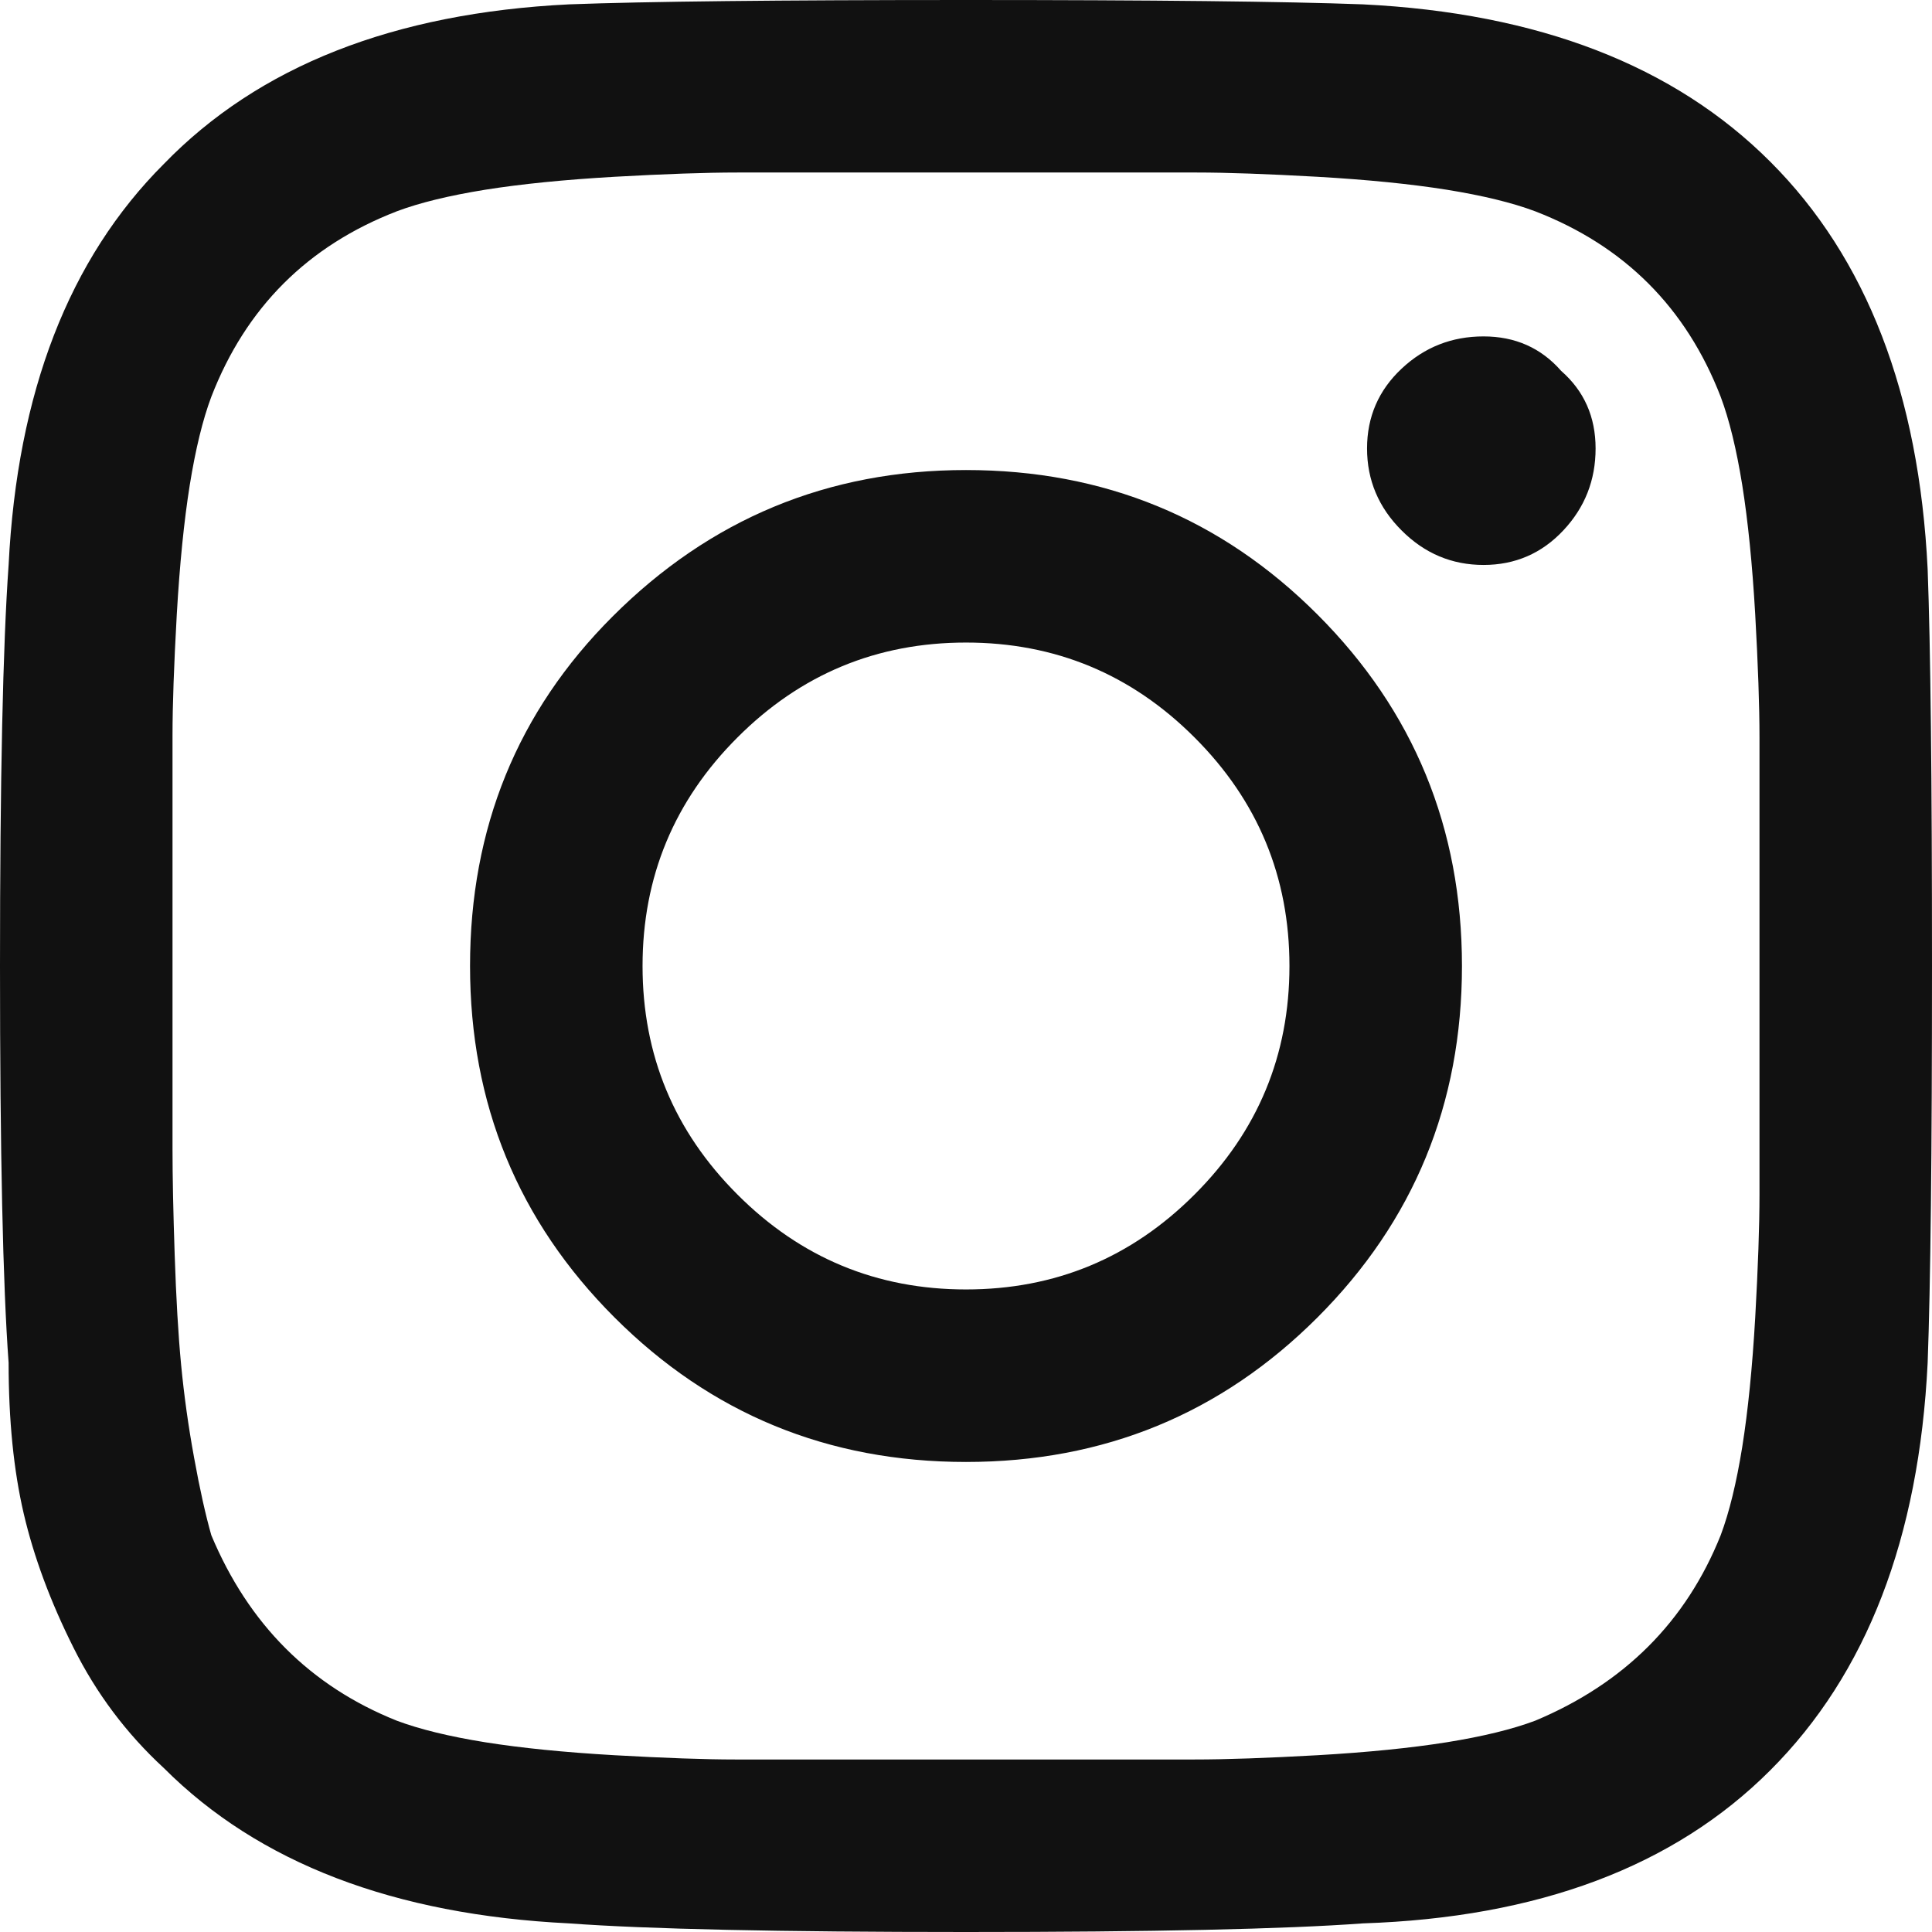
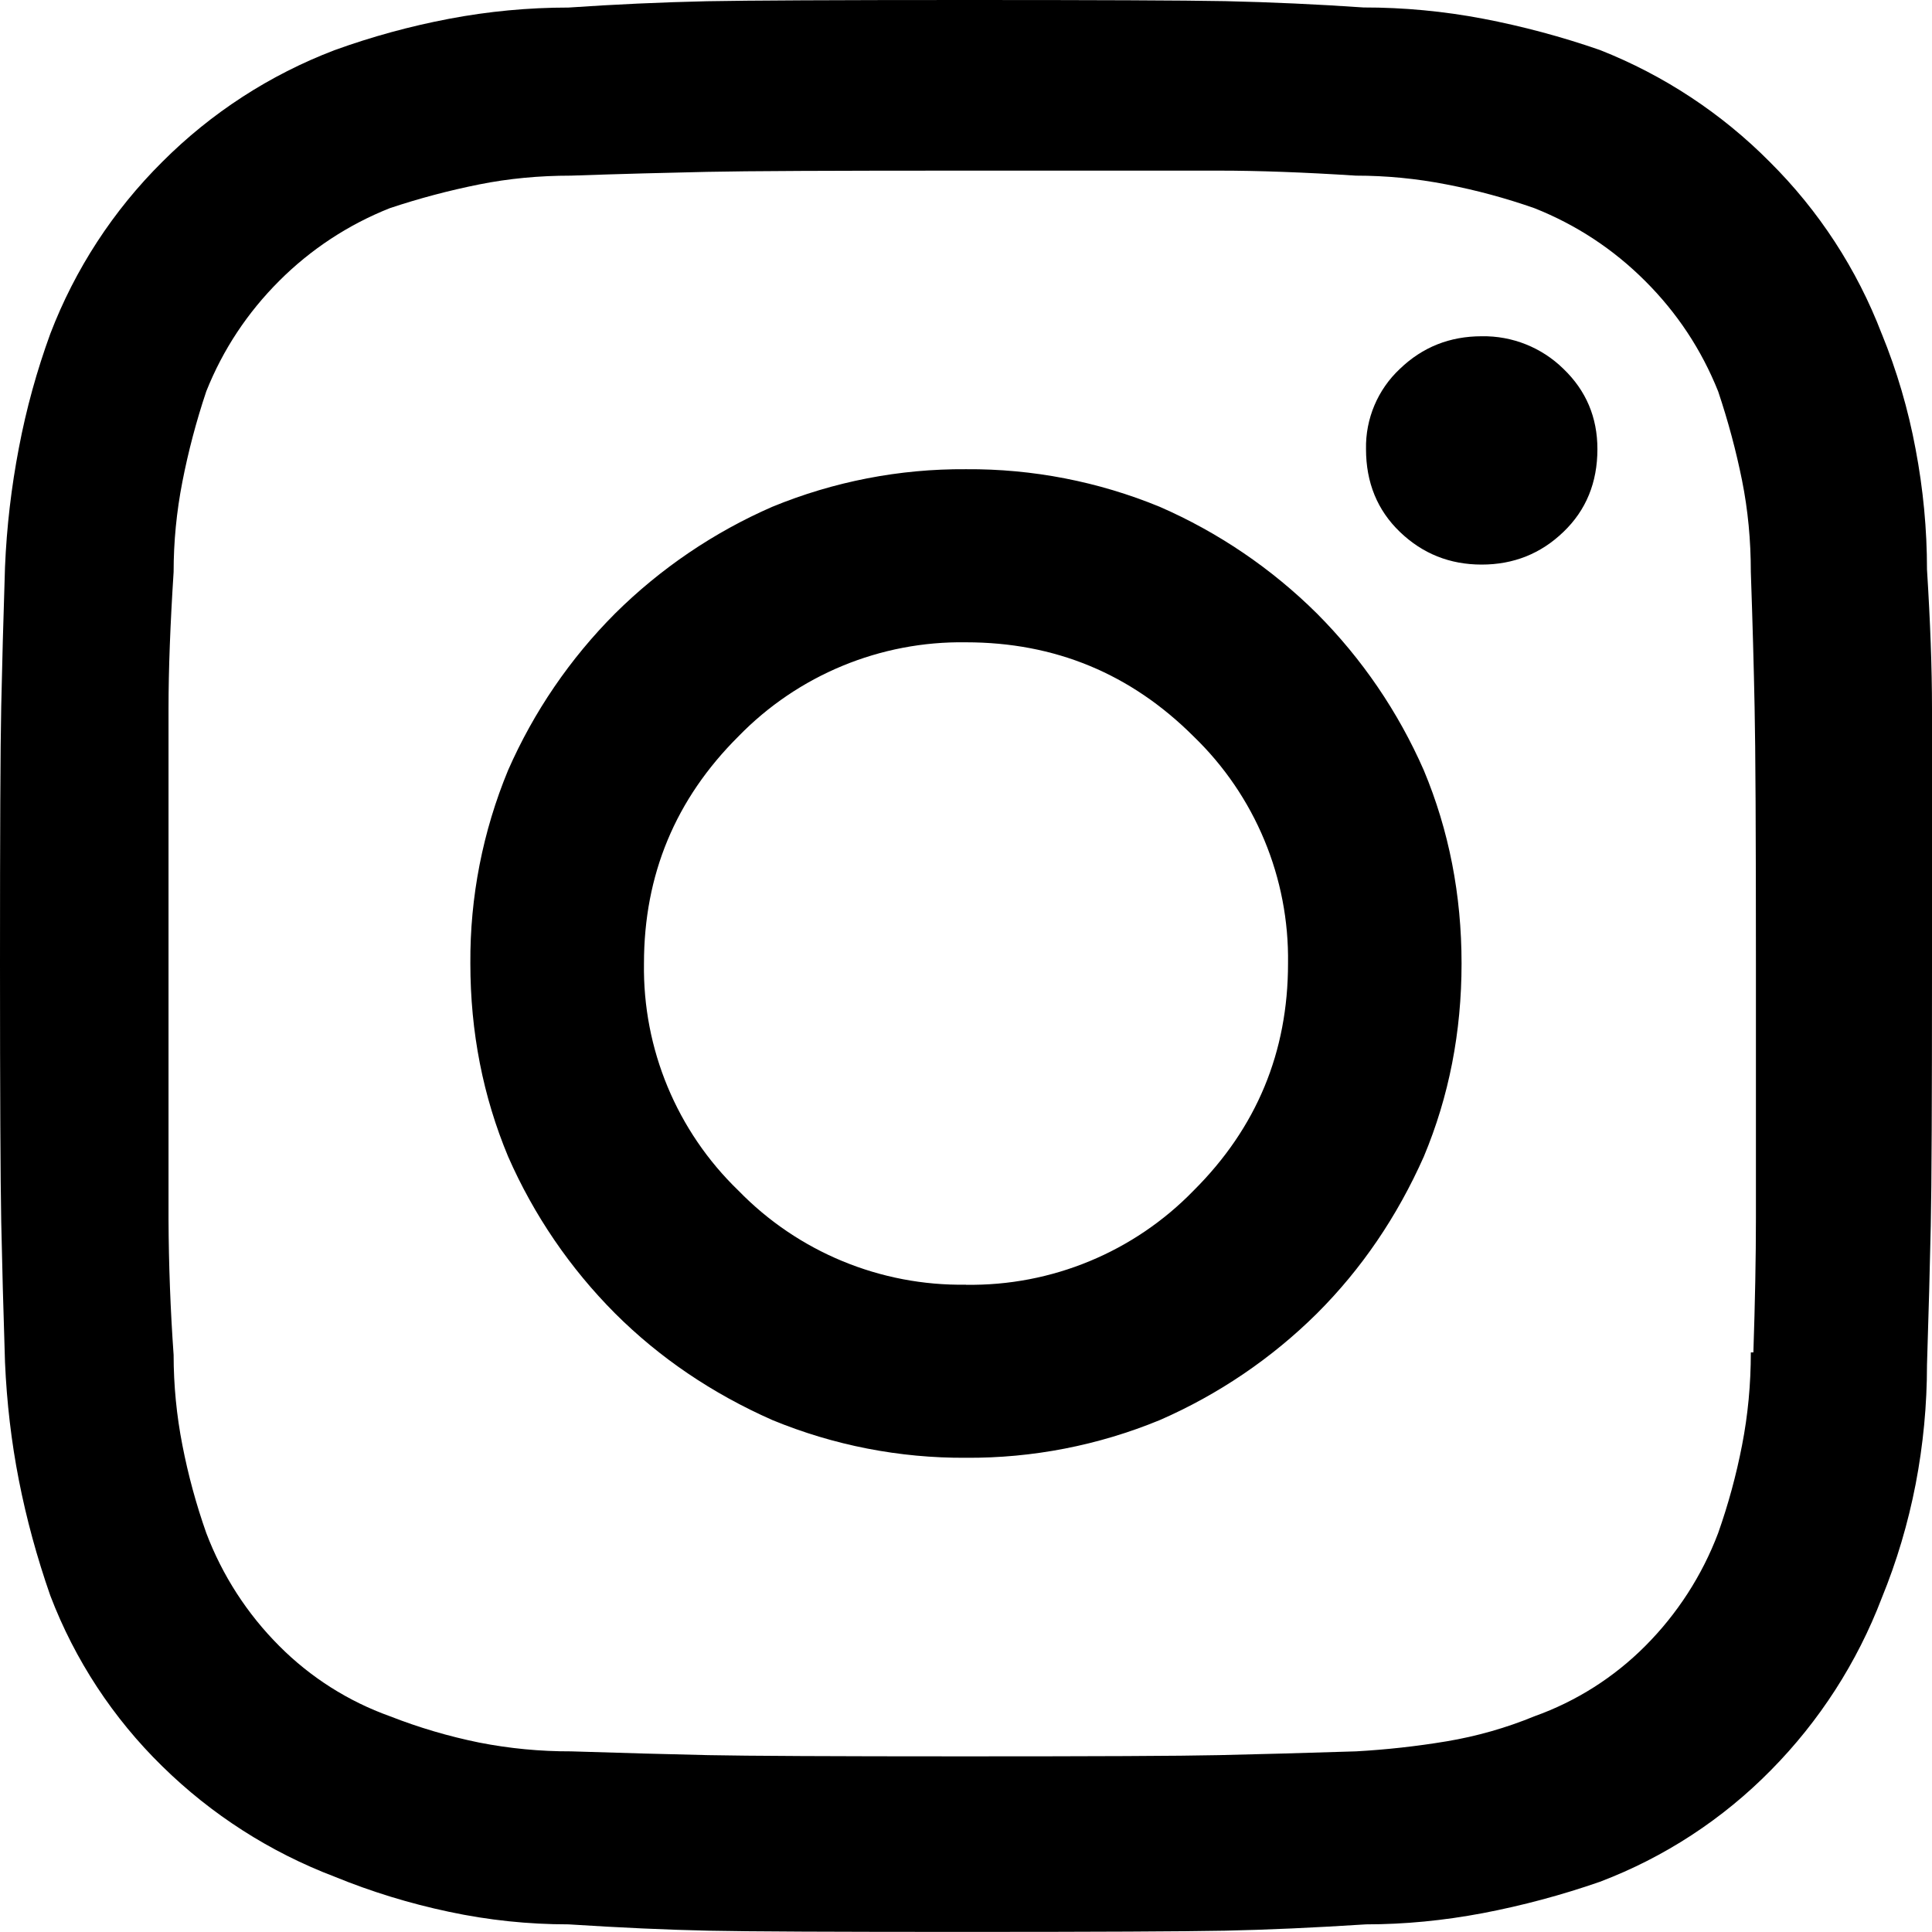
- <svg xmlns="http://www.w3.org/2000/svg" width="24" height="24" viewBox="0 0 24 24" fill="none">
-   <path d="M7.607 7.661C8.821 6.446 10.286 5.839 12 5.839C13.714 5.839 15.17 6.437 16.366 7.634C17.562 8.83 18.161 10.286 18.161 12C18.161 13.714 17.562 15.17 16.366 16.366C15.17 17.562 13.714 18.161 12 18.161C10.286 18.161 8.83 17.562 7.634 16.366C6.437 15.17 5.839 13.714 5.839 12C5.839 10.286 6.429 8.839 7.607 7.661ZM9.161 14.839C9.946 15.625 10.893 16.018 12 16.018C13.107 16.018 14.054 15.625 14.839 14.839C15.625 14.054 16.018 13.107 16.018 12C16.018 10.893 15.625 9.946 14.839 9.161C14.054 8.375 13.107 7.982 12 7.982C10.893 7.982 9.946 8.375 9.161 9.161C8.375 9.946 7.982 10.893 7.982 12C7.982 13.107 8.375 14.054 9.161 14.839ZM19.393 4.607C19.679 4.857 19.821 5.179 19.821 5.571C19.821 5.964 19.688 6.304 19.42 6.589C19.152 6.875 18.821 7.018 18.429 7.018C18.036 7.018 17.696 6.875 17.411 6.589C17.125 6.304 16.982 5.964 16.982 5.571C16.982 5.179 17.125 4.848 17.411 4.58C17.696 4.312 18.036 4.179 18.429 4.179C18.821 4.179 19.143 4.321 19.393 4.607ZM23.946 7.071C23.982 8.036 24 9.679 24 12C24 14.321 23.982 15.964 23.946 16.929C23.839 19.107 23.188 20.795 21.991 21.991C20.795 23.188 19.107 23.821 16.929 23.893C15.964 23.964 14.321 24 12 24C9.679 24 8.036 23.964 7.071 23.893C4.893 23.786 3.214 23.143 2.036 21.964C1.571 21.536 1.196 21.036 0.911 20.464C0.625 19.893 0.42 19.339 0.295 18.804C0.17 18.268 0.107 17.643 0.107 16.929C0.036 15.964 0 14.321 0 12C0 9.679 0.036 8.018 0.107 7.018C0.214 4.875 0.857 3.214 2.036 2.036C3.214 0.821 4.893 0.161 7.071 0.054C8.036 0.018 9.679 0 12 0C14.321 0 15.964 0.018 16.929 0.054C19.107 0.161 20.795 0.812 21.991 2.009C23.188 3.205 23.839 4.893 23.946 7.071ZM21.375 19.071C21.482 18.786 21.571 18.42 21.643 17.973C21.714 17.527 21.768 16.991 21.804 16.366C21.839 15.741 21.857 15.232 21.857 14.839C21.857 14.446 21.857 13.893 21.857 13.179C21.857 12.464 21.857 12.062 21.857 11.973C21.857 11.884 21.857 11.491 21.857 10.795C21.857 10.098 21.857 9.554 21.857 9.161C21.857 8.768 21.839 8.259 21.804 7.634C21.768 7.009 21.714 6.473 21.643 6.027C21.571 5.58 21.482 5.214 21.375 4.929C20.946 3.821 20.179 3.054 19.071 2.625C18.786 2.518 18.42 2.429 17.973 2.357C17.527 2.286 16.991 2.232 16.366 2.196C15.741 2.161 15.241 2.143 14.866 2.143C14.491 2.143 13.938 2.143 13.205 2.143C12.473 2.143 12.071 2.143 12 2.143C11.929 2.143 11.536 2.143 10.821 2.143C10.107 2.143 9.554 2.143 9.161 2.143C8.768 2.143 8.259 2.161 7.634 2.196C7.009 2.232 6.473 2.286 6.027 2.357C5.58 2.429 5.214 2.518 4.929 2.625C3.821 3.054 3.054 3.821 2.625 4.929C2.518 5.214 2.429 5.58 2.357 6.027C2.286 6.473 2.232 7.009 2.196 7.634C2.161 8.259 2.143 8.759 2.143 9.134C2.143 9.509 2.143 10.062 2.143 10.795C2.143 11.527 2.143 11.929 2.143 12C2.143 12.143 2.143 12.473 2.143 12.991C2.143 13.509 2.143 13.938 2.143 14.277C2.143 14.616 2.152 15.054 2.17 15.589C2.188 16.125 2.214 16.58 2.25 16.955C2.286 17.33 2.339 17.714 2.411 18.107C2.482 18.5 2.554 18.821 2.625 19.071C3.089 20.179 3.857 20.946 4.929 21.375C5.214 21.482 5.58 21.571 6.027 21.643C6.473 21.714 7.009 21.768 7.634 21.804C8.259 21.839 8.759 21.857 9.134 21.857C9.509 21.857 10.062 21.857 10.795 21.857C11.527 21.857 11.929 21.857 12 21.857C12.107 21.857 12.509 21.857 13.205 21.857C13.902 21.857 14.446 21.857 14.839 21.857C15.232 21.857 15.741 21.839 16.366 21.804C16.991 21.768 17.527 21.714 17.973 21.643C18.42 21.571 18.786 21.482 19.071 21.375C20.179 20.911 20.946 20.143 21.375 19.071Z" fill="#111111" />
+ <svg xmlns="http://www.w3.org/2000/svg" width="22" height="22" fill="none">
+   <path d="M11 5.343a5.69 5.69 0 00-2.206.428 5.884 5.884 0 00-1.79 1.215A5.867 5.867 0 005.786 8.77a5.65 5.65 0 00-.43 2.2c0 .781.144 1.515.43 2.2a5.867 5.867 0 001.218 1.786c.506.505 1.103.91 1.79 1.214A5.69 5.69 0 0011 16.6a5.69 5.69 0 002.206-.429 5.883 5.883 0 001.79-1.214c.506-.505.912-1.1 1.217-1.786.287-.685.43-1.419.43-2.2 0-.78-.143-1.514-.43-2.2a5.866 5.866 0 00-1.217-1.785 5.884 5.884 0 00-1.79-1.215A5.69 5.69 0 0011 5.343zm0 9.286a3.537 3.537 0 01-2.592-1.072 3.519 3.519 0 01-1.075-2.586c0-1.01.358-1.871 1.075-2.585A3.537 3.537 0 0111 7.314c1.012 0 1.876.357 2.592 1.072a3.519 3.519 0 011.075 2.585c0 1.01-.358 1.872-1.075 2.586A3.537 3.537 0 0111 14.63zm7.19-9.515c0-.362-.129-.666-.387-.914a1.296 1.296 0 00-.93-.371c-.364 0-.674.123-.932.371a1.218 1.218 0 00-.386.914c0 .381.129.696.386.943.258.248.568.372.931.372.363 0 .674-.124.931-.372.258-.247.387-.562.387-.943zM21.427 3.8a5.56 5.56 0 00-1.275-1.957A5.639 5.639 0 0018.22.57a9.496 9.496 0 00-1.332-.357 7.237 7.237 0 00-1.361-.128 34.163 34.163 0 00-1.575-.072C13.473.004 12.49 0 11 0S8.527.005 8.05.014a34.17 34.17 0 00-1.576.072c-.458 0-.912.043-1.36.128A8.484 8.484 0 003.81.571a5.577 5.577 0 00-1.962 1.272A5.56 5.56 0 00.573 3.8C.42 4.22.3 4.652.215 5.1c-.086.448-.139.9-.158 1.357-.019.59-.033 1.12-.043 1.586C.004 8.51 0 9.486 0 10.97c0 1.486.005 2.467.014 2.943.01.476.024 1.01.043 1.6.02.457.072.905.158 1.343.086.438.205.876.358 1.314a5.42 5.42 0 001.275 1.943 5.675 5.675 0 001.962 1.257c.42.172.854.305 1.303.4.45.096.903.143 1.361.143.592.038 1.122.062 1.59.072.468.01 1.446.014 2.936.014s2.473-.005 2.95-.014c.478-.01 1.013-.034 1.605-.072.439 0 .883-.043 1.332-.128a9.491 9.491 0 001.332-.357 5.436 5.436 0 001.948-1.272 5.657 5.657 0 001.26-1.957c.172-.42.3-.852.387-1.3.086-.448.129-.9.129-1.357.019-.59.033-1.12.043-1.586.01-.466.014-1.443.014-2.928V8.07c0-.466-.02-.995-.057-1.585 0-.457-.043-.915-.13-1.372a6.726 6.726 0 00-.386-1.314zm-1.49 11.6c0 .362-.033.714-.1 1.057a7.01 7.01 0 01-.272 1 3.646 3.646 0 01-.83 1.286 3.386 3.386 0 01-1.261.8 4.636 4.636 0 01-1.003.286 9.51 9.51 0 01-1.03.114c-.593.019-1.113.033-1.562.043-.449.01-1.418.014-2.908.014s-2.458-.005-2.907-.014c-.449-.01-.97-.024-1.561-.043a5.34 5.34 0 01-1.046-.1 6.135 6.135 0 01-1.017-.3 3.386 3.386 0 01-1.26-.8 3.645 3.645 0 01-.831-1.286 7.017 7.017 0 01-.272-1 5.363 5.363 0 01-.1-1.028 23.357 23.357 0 01-.058-1.543V10.97v-2.9c0-.447.02-.966.058-1.557 0-.343.033-.685.1-1.028.067-.343.157-.686.272-1.029.19-.476.468-.895.83-1.257a3.717 3.717 0 011.261-.829A8.487 8.487 0 015.457 2.1c.334-.067.683-.1 1.046-.1.573-.02 1.088-.033 1.546-.043.459-.01 1.433-.014 2.922-.014h2.908c.449 0 .97.019 1.561.057.344 0 .688.033 1.031.1a7.07 7.07 0 011.003.271c.477.19.898.467 1.26.829.363.362.64.78.831 1.257.115.343.205.681.272 1.014.067.334.1.681.1 1.043.02.572.034 1.086.043 1.543.01.457.015 1.429.015 2.914v2.9c0 .448-.01.958-.029 1.529h-.029z" fill="#000" />
</svg>
